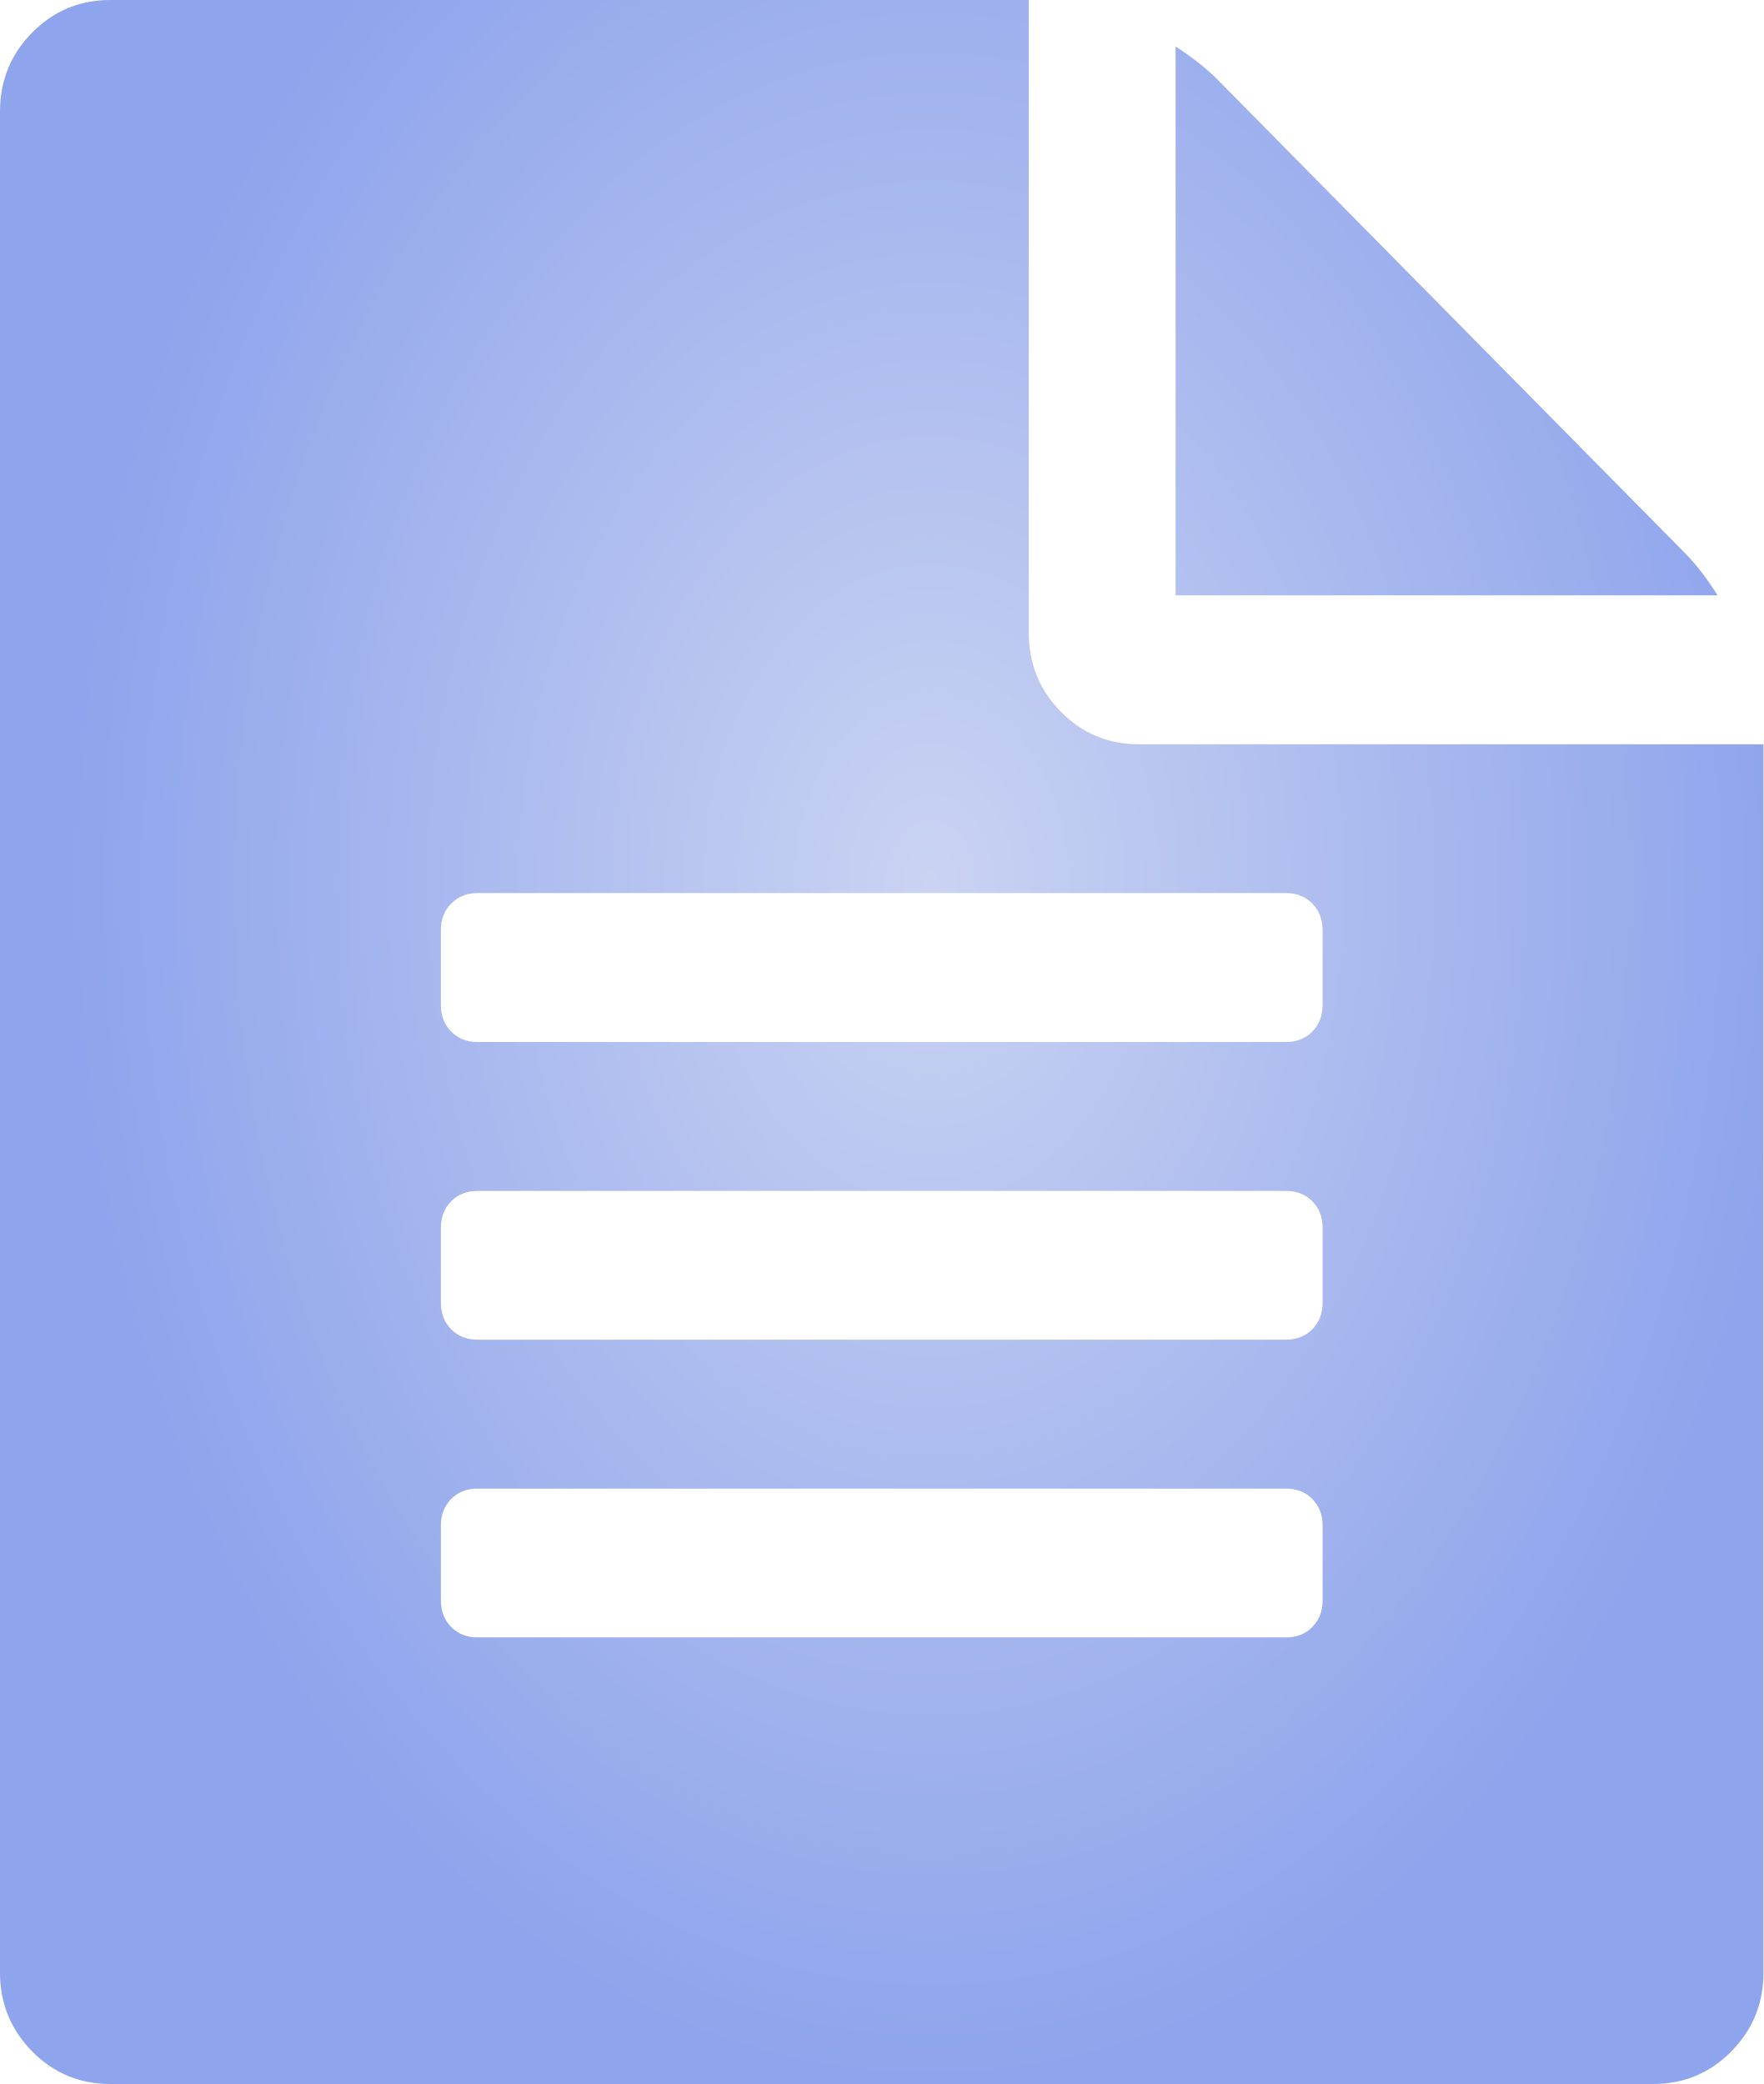
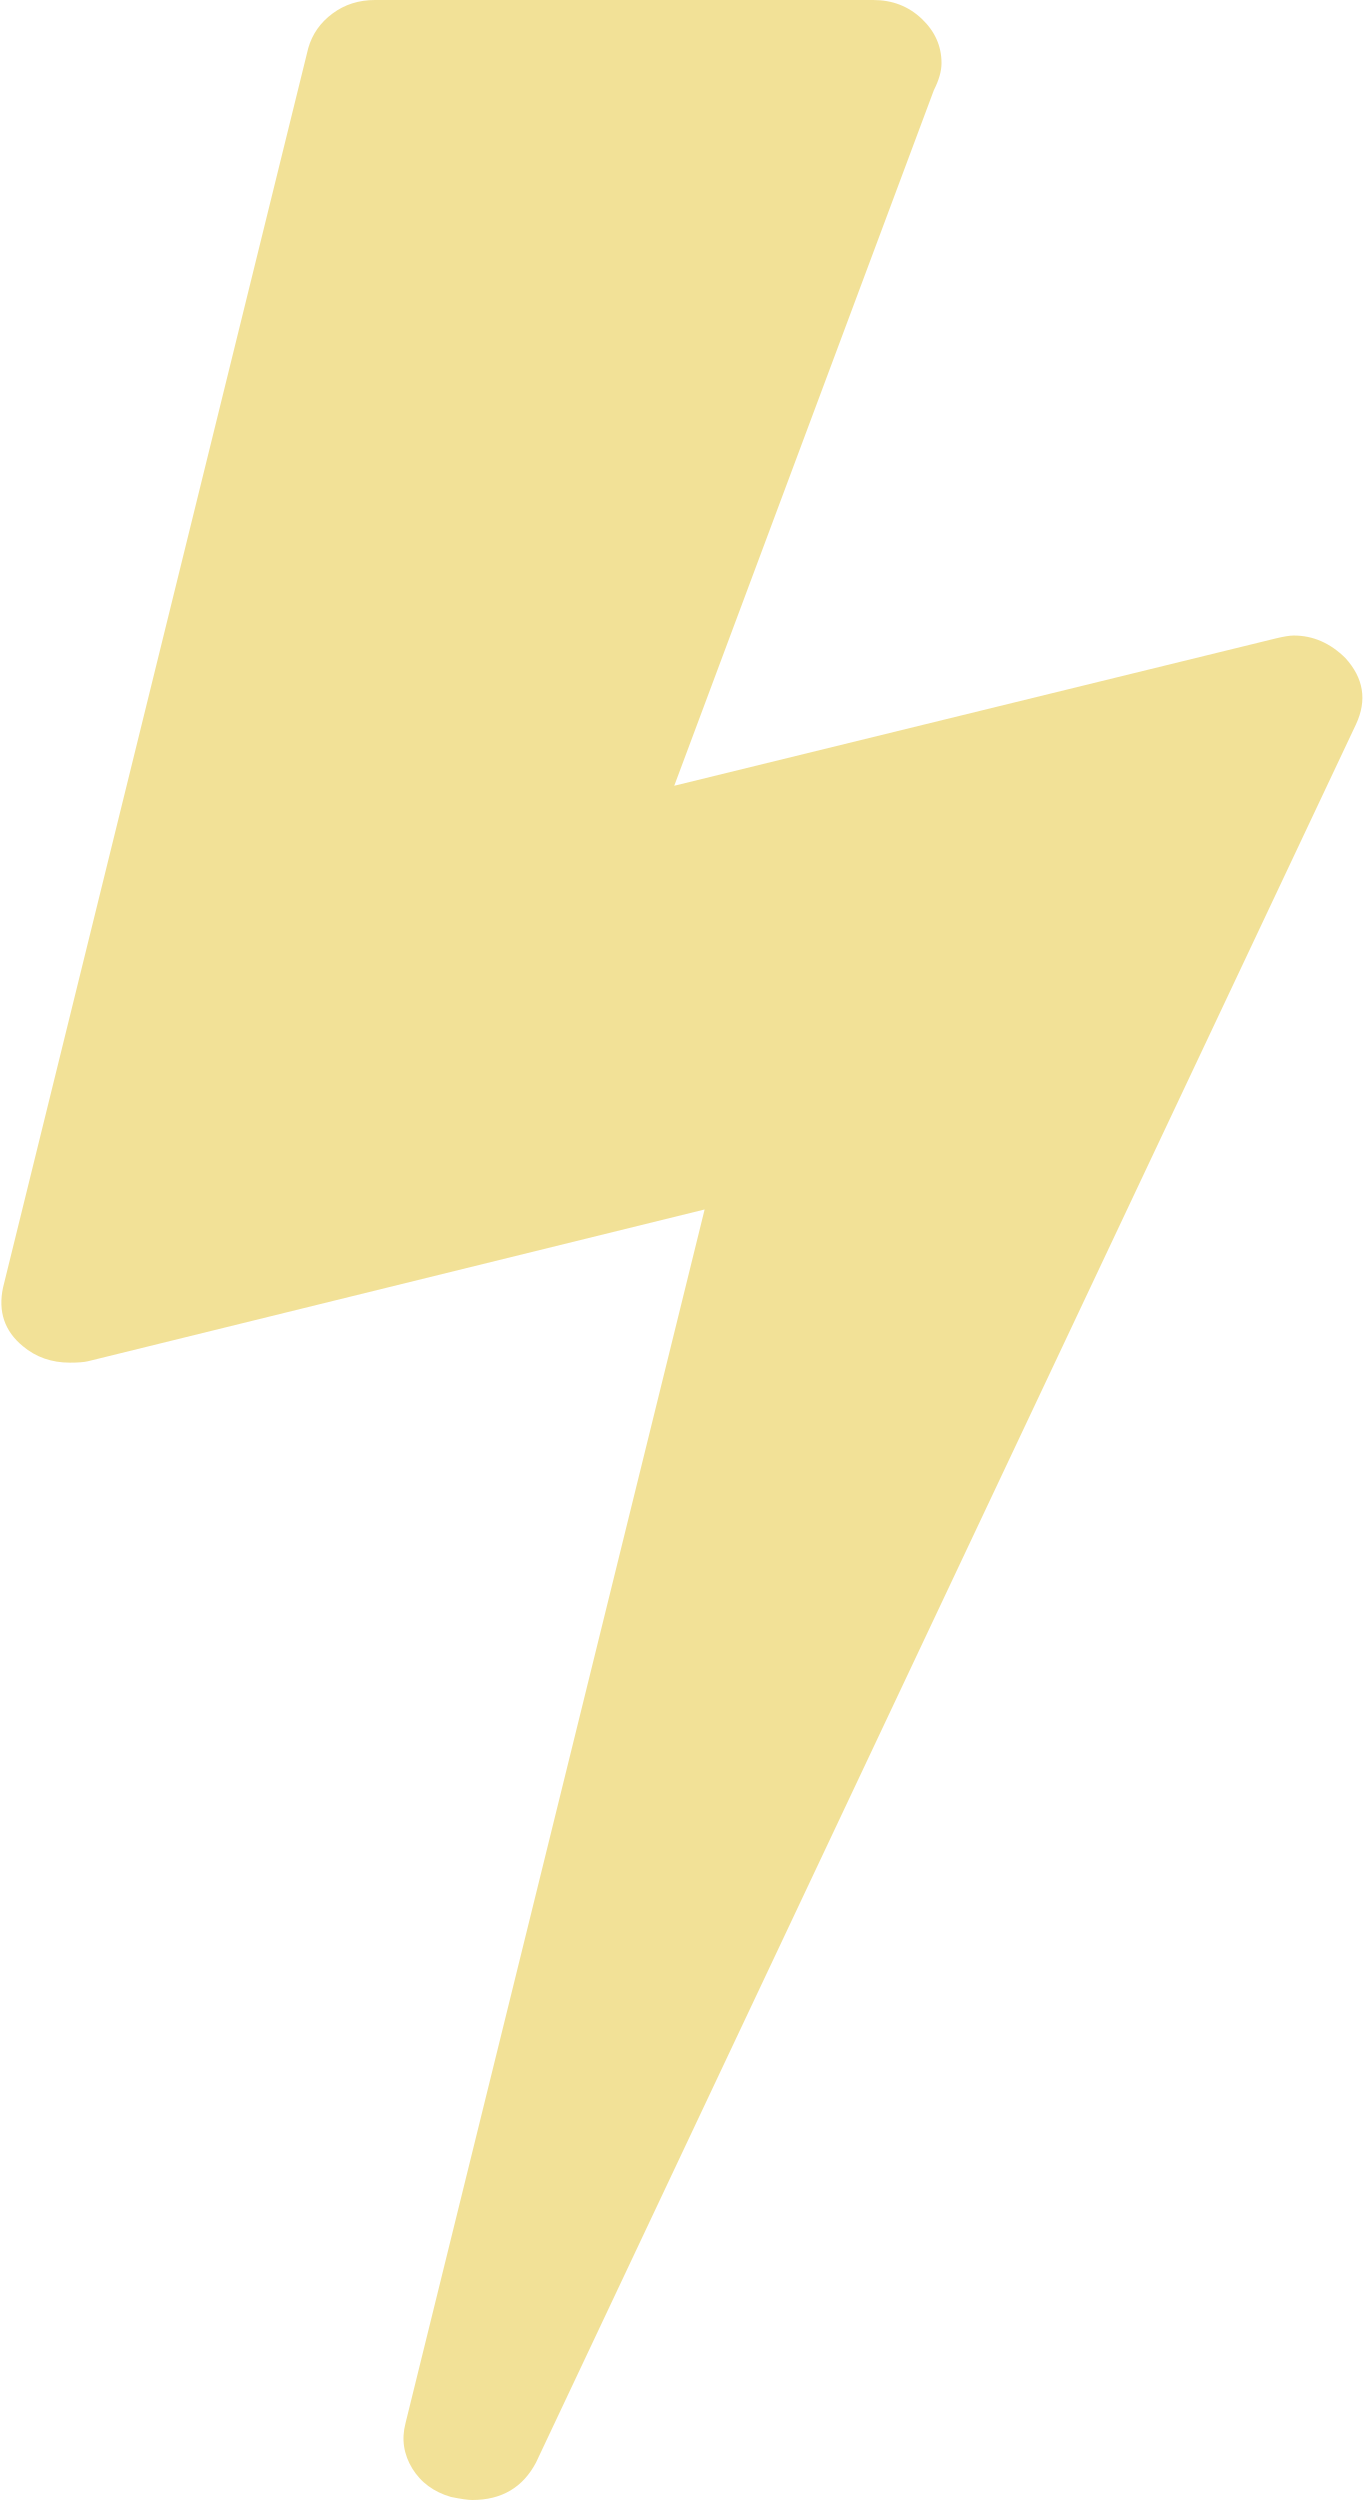
- <svg xmlns="http://www.w3.org/2000/svg" version="1.1" width="11px" height="13px">
-   <defs>
-     <radialGradient cx="5.808" cy="5.513" r="7.499" gradientTransform="matrix(2.60559487795539E-15 1 -0.7168803 1.86789974691032E-15 9.76063 -0.295448 )" gradientUnits="userSpaceOnUse" id="RadialGradient203">
-       <stop id="Stop204" stop-color="#cad3f2" offset="0" />
-       <stop id="Stop205" stop-color="#8ea4ec" offset="1" />
-     </radialGradient>
-   </defs>
-   <g transform="matrix(1 0 0 1 -2580 -483 )">
-     <path d="M 7.591 0.493  L 10.513 3.453  C 10.58 3.521  10.647 3.608  10.714 3.714  L 7.333 3.714  L 7.333 0.29  C 7.438 0.358  7.524 0.426  7.591 0.493  Z M 6.617 4.44  C 6.751 4.575  6.913 4.643  7.104 4.643  L 11 4.643  L 11 12.304  C 11 12.497  10.933 12.661  10.799 12.797  C 10.666 12.932  10.503 13  10.312 13  L 0.688 13  C 0.497 13  0.334 12.932  0.201 12.797  C 0.067 12.661  0 12.497  0 12.304  L 0 0.696  C 0 0.503  0.067 0.339  0.201 0.203  C 0.334 0.068  0.497 0  0.688 0  L 6.417 0  L 6.417 3.946  C 6.417 4.14  6.484 4.304  6.617 4.44  Z M 8.186 10.149  C 8.229 10.105  8.25 10.05  8.25 9.982  L 8.25 9.518  C 8.25 9.45  8.229 9.395  8.186 9.351  C 8.143 9.307  8.088 9.286  8.021 9.286  L 2.979 9.286  C 2.912 9.286  2.857 9.307  2.814 9.351  C 2.771 9.395  2.75 9.45  2.75 9.518  L 2.75 9.982  C 2.75 10.05  2.771 10.105  2.814 10.149  C 2.857 10.193  2.912 10.214  2.979 10.214  L 8.021 10.214  C 8.088 10.214  8.143 10.193  8.186 10.149  Z M 8.186 8.292  C 8.229 8.248  8.25 8.193  8.25 8.125  L 8.25 7.661  C 8.25 7.593  8.229 7.537  8.186 7.494  C 8.143 7.45  8.088 7.429  8.021 7.429  L 2.979 7.429  C 2.912 7.429  2.857 7.45  2.814 7.494  C 2.771 7.537  2.75 7.593  2.75 7.661  L 2.75 8.125  C 2.75 8.193  2.771 8.248  2.814 8.292  C 2.857 8.335  2.912 8.357  2.979 8.357  L 8.021 8.357  C 8.088 8.357  8.143 8.335  8.186 8.292  Z M 8.186 6.435  C 8.229 6.391  8.25 6.336  8.25 6.268  L 8.25 5.804  C 8.25 5.736  8.229 5.68  8.186 5.637  C 8.143 5.593  8.088 5.571  8.021 5.571  L 2.979 5.571  C 2.912 5.571  2.857 5.593  2.814 5.637  C 2.771 5.68  2.75 5.736  2.75 5.804  L 2.75 6.268  C 2.75 6.336  2.771 6.391  2.814 6.435  C 2.857 6.478  2.912 6.5  2.979 6.5  L 8.021 6.5  C 8.088 6.5  8.143 6.478  8.186 6.435  Z " fill-rule="nonzero" fill="url(#RadialGradient203)" stroke="none" transform="matrix(1 0 0 1 2580 483 )" />
+ <svg xmlns="http://www.w3.org/2000/svg" version="1.1" width="18px" height="33px">
+   <g transform="matrix(1 0 0 1 -2015 -427 )">
+     <path d="M 17.078 8.389  C 17.332 8.389  17.559 8.488  17.759 8.686  C 18 8.951  18.047 9.242  17.9 9.559  L 7.076 32.504  C 6.902 32.835  6.621 33  6.234 33  C 6.18 33  6.087 32.987  5.953 32.96  C 5.726 32.894  5.556 32.769  5.442 32.584  C 5.329 32.398  5.298 32.2  5.352 31.989  L 9.301 15.965  L 1.163 17.968  C 1.109 17.981  1.029 17.987  0.922 17.987  C 0.682 17.987  0.474 17.915  0.301 17.769  C 0.06 17.571  -0.027 17.313  0.04 16.996  L 4.069 0.635  C 4.122 0.45  4.229 0.297  4.39 0.178  C 4.55 0.059  4.737 0  4.951 0  L 11.526 0  C 11.78 0  11.993 0.083  12.167 0.248  C 12.341 0.413  12.428 0.608  12.428 0.833  C 12.428 0.939  12.394 1.058  12.327 1.19  L 8.9 10.372  L 16.837 8.428  C 16.944 8.402  17.024 8.389  17.078 8.389  Z " fill-rule="nonzero" fill="#f2e197" stroke="none" transform="matrix(1 0 0 1 2015 427 )" />
  </g>
</svg>
